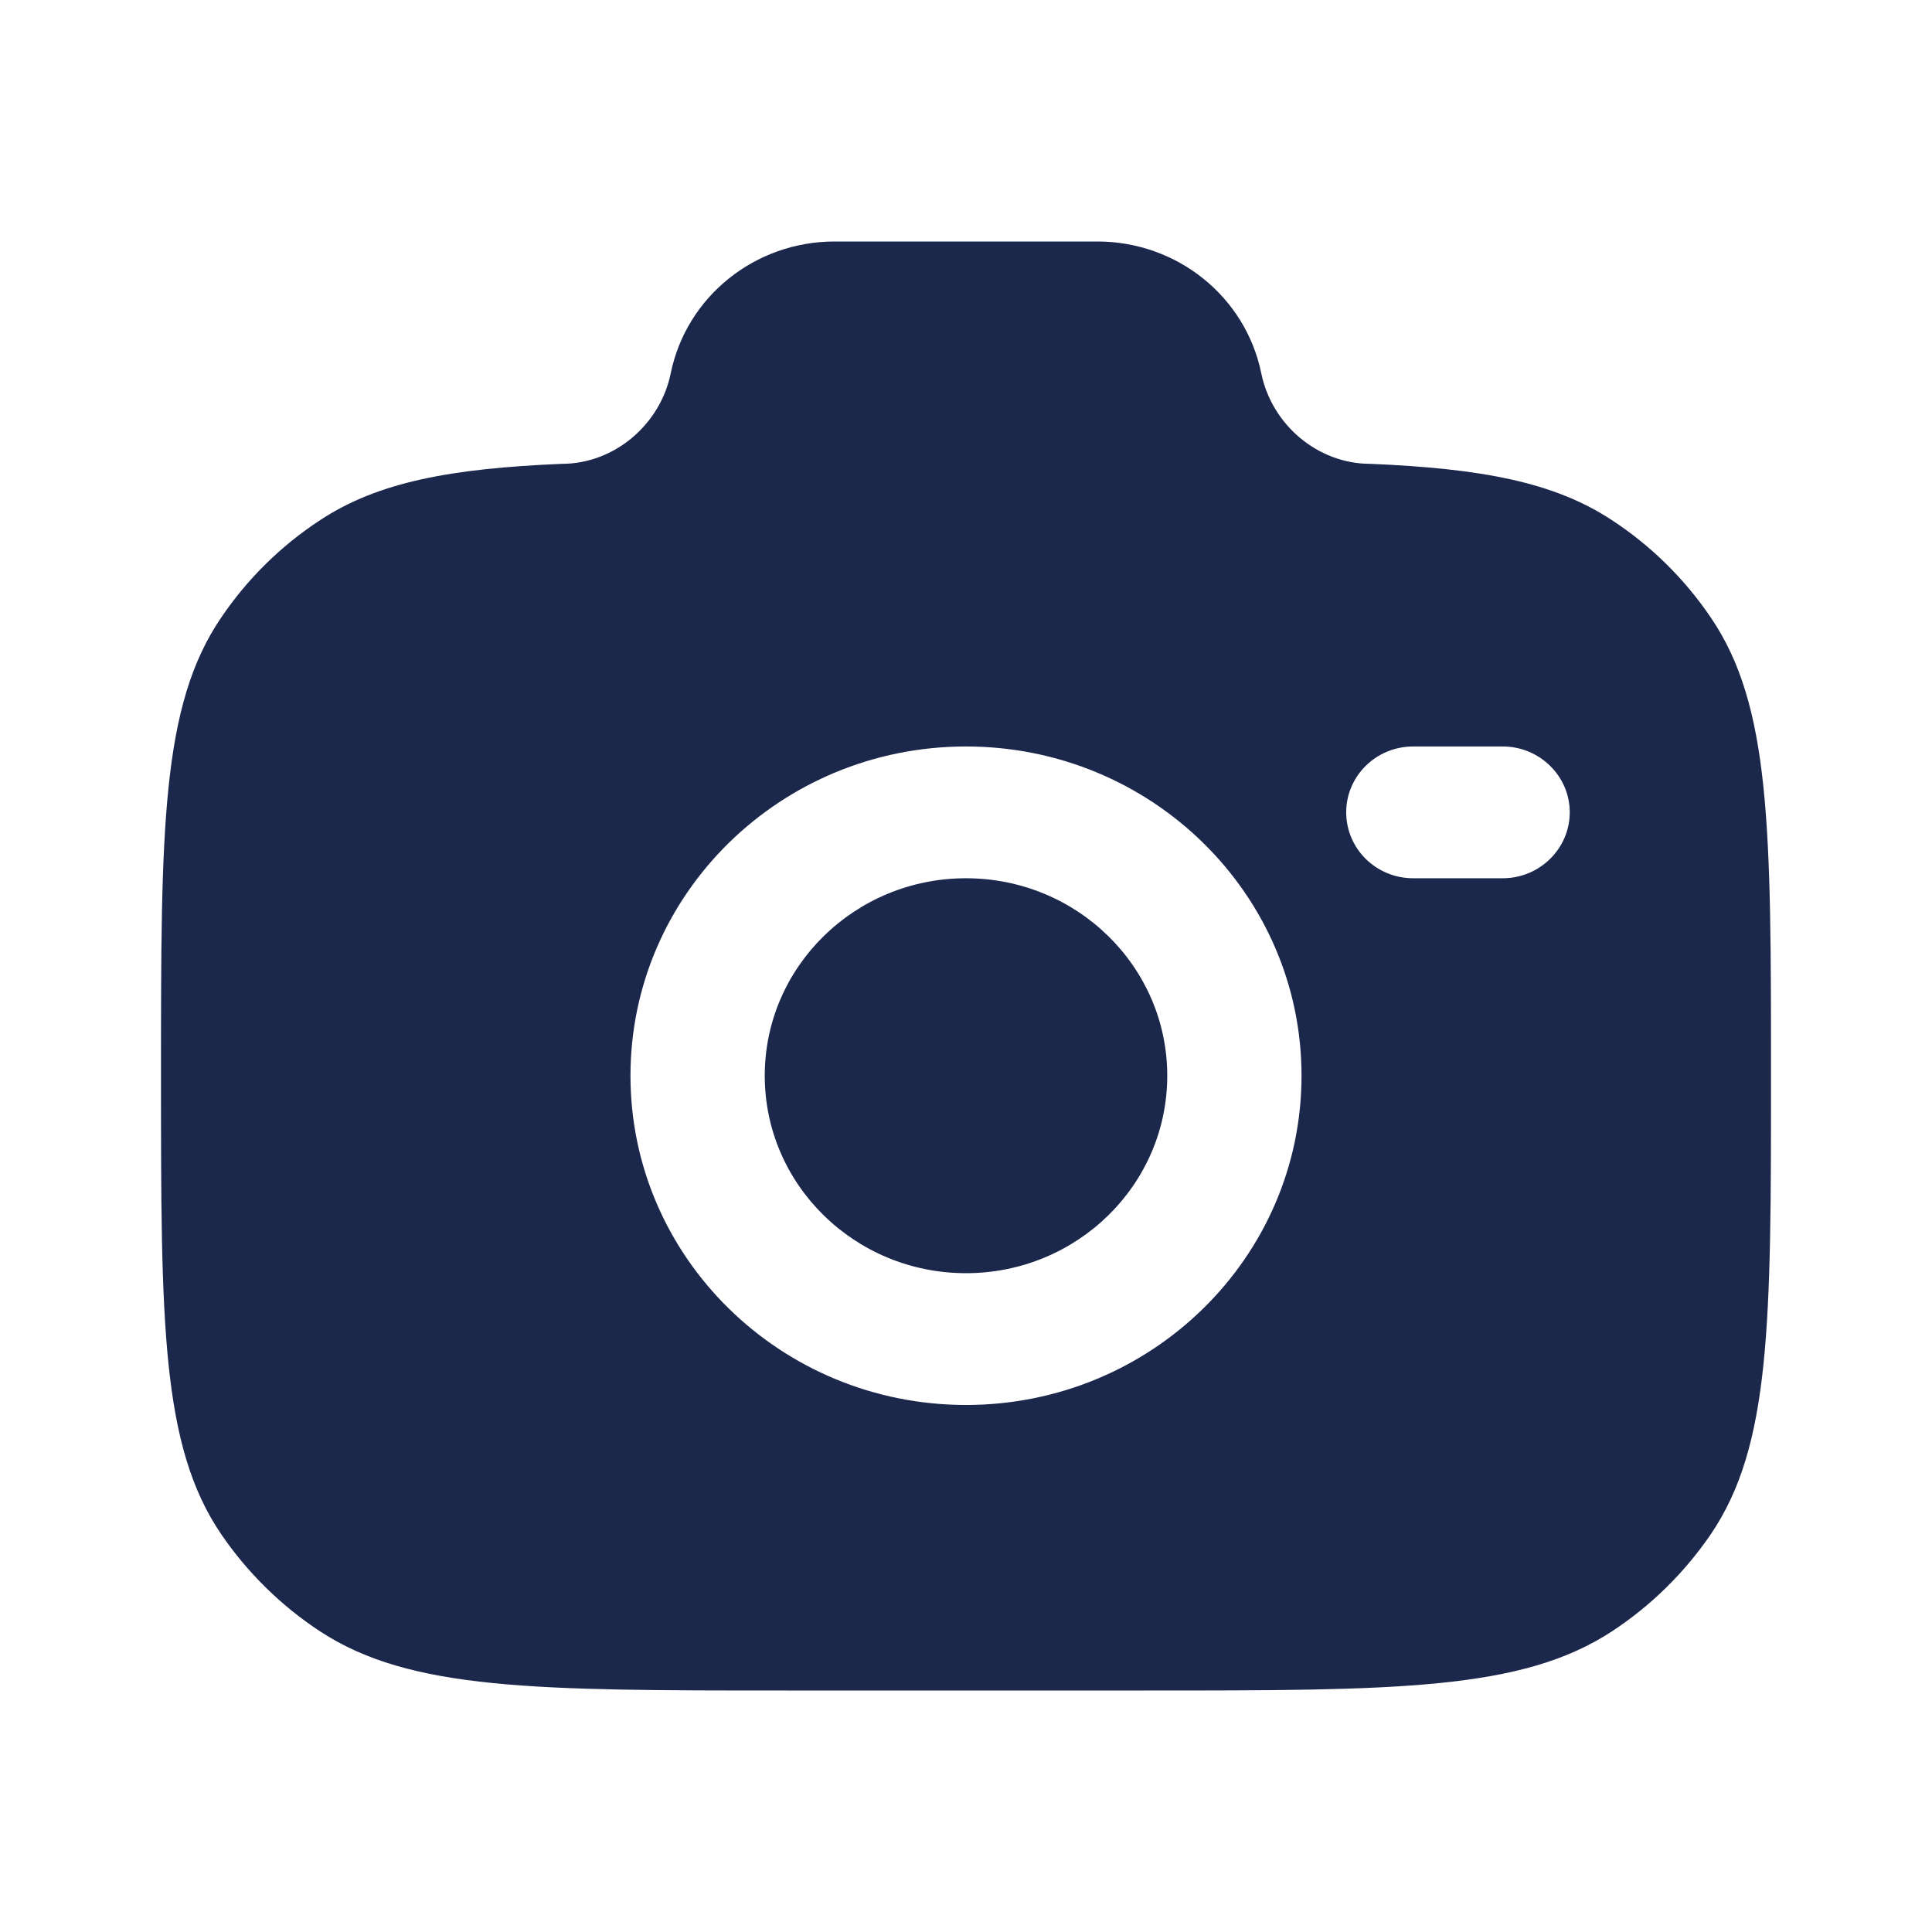
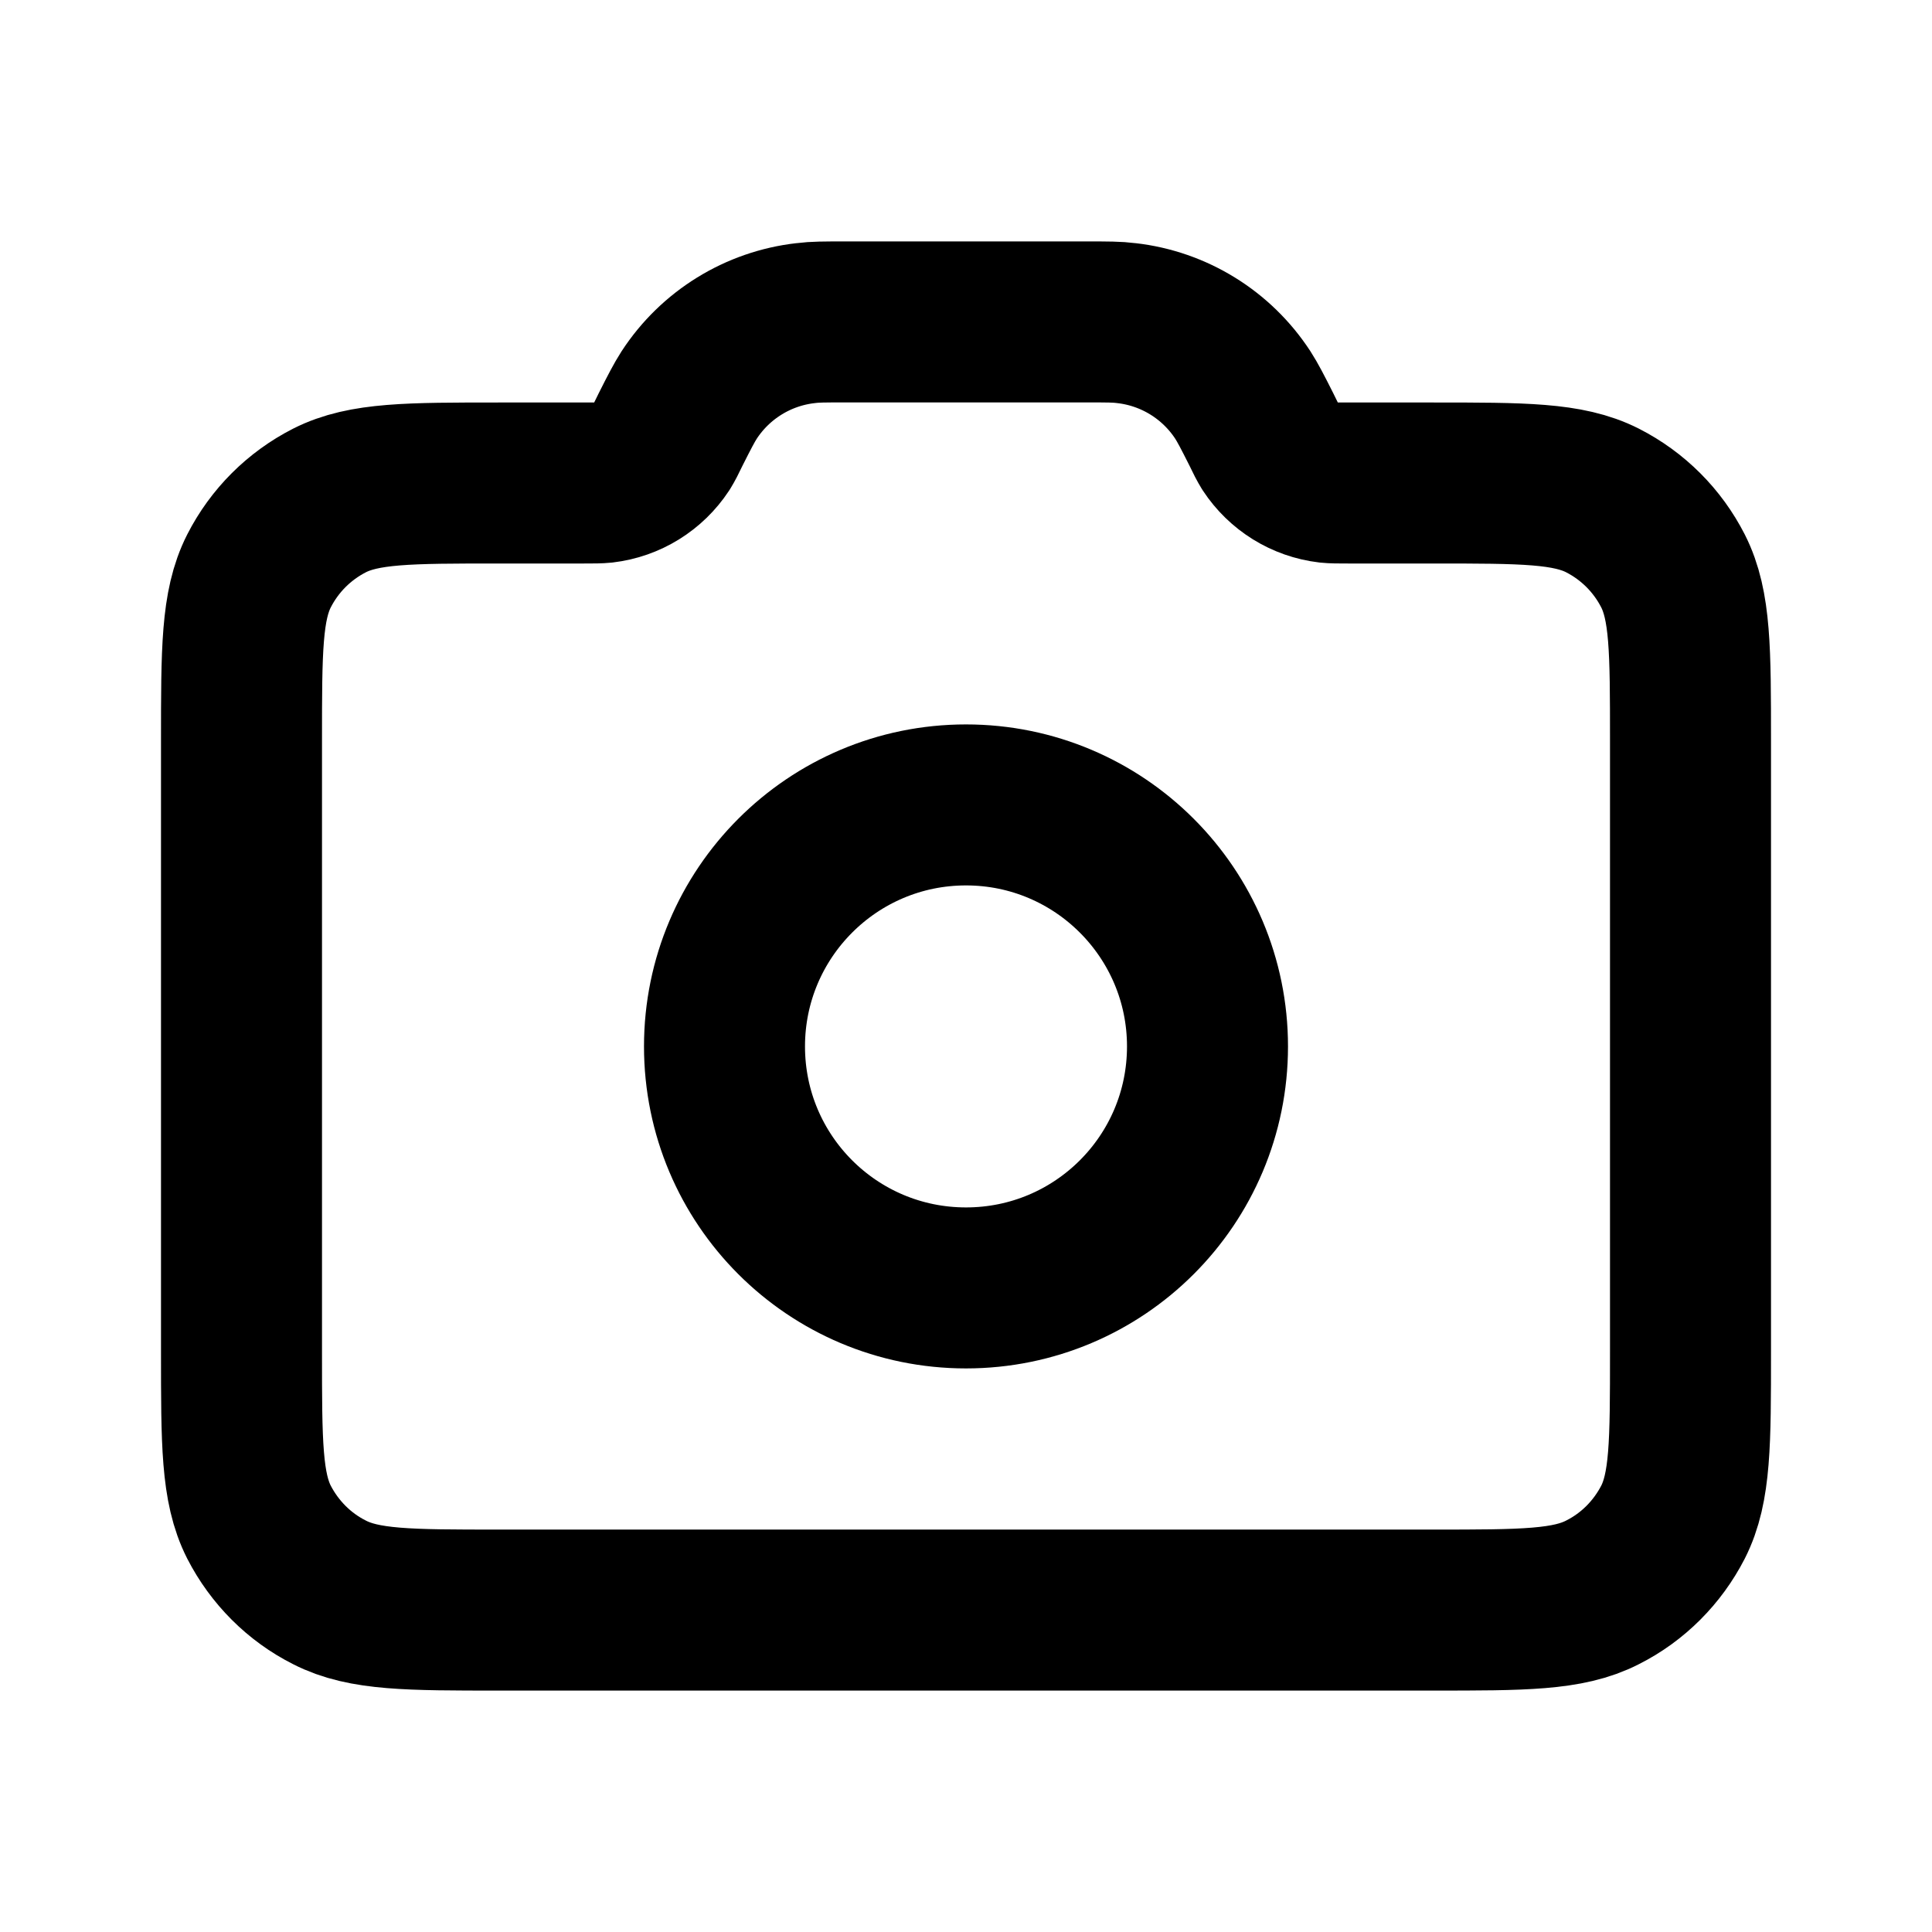
- <svg xmlns="http://www.w3.org/2000/svg" width="24px" height="24px" viewBox="0 0 24 24" version="1.1">
+ <svg xmlns="http://www.w3.org/2000/svg" width="32px" height="px" viewBox="0 0 32 32" version="1.1">
  <g id="surface1">
-     <path style=" stroke:none;fill-rule:evenodd;fill:rgb(10.98%,15.294%,29.804%);fill-opacity:1;" d="M 9.777 21 L 14.223 21 C 17.344 21 18.902 21 20.023 20.266 C 20.512 19.945 20.926 19.535 21.25 19.062 C 22 17.961 22 16.43 22 13.363 C 22 10.301 22 8.766 21.25 7.668 C 20.926 7.191 20.512 6.781 20.023 6.461 C 19.305 5.988 18.402 5.82 17.023 5.762 C 16.363 5.762 15.797 5.27 15.668 4.637 C 15.473 3.684 14.621 3 13.633 3 L 10.367 3 C 9.379 3 8.527 3.684 8.332 4.637 C 8.203 5.27 7.637 5.762 6.977 5.762 C 5.598 5.82 4.695 5.988 3.977 6.461 C 3.488 6.781 3.074 7.191 2.75 7.668 C 2 8.766 2 10.301 2 13.363 C 2 16.43 2 17.961 2.75 19.062 C 3.074 19.535 3.488 19.945 3.977 20.266 C 5.098 21 6.656 21 9.777 21 Z M 12 9.273 C 9.699 9.273 7.832 11.105 7.832 13.363 C 7.832 15.621 9.699 17.453 12 17.453 C 14.301 17.453 16.168 15.621 16.168 13.363 C 16.168 11.105 14.301 9.273 12 9.273 Z M 12 10.91 C 10.621 10.91 9.5 12.008 9.5 13.363 C 9.5 14.719 10.621 15.816 12 15.816 C 13.379 15.816 14.5 14.719 14.5 13.363 C 14.5 12.008 13.379 10.91 12 10.91 Z M 16.723 10.09 C 16.723 9.641 17.094 9.273 17.555 9.273 L 18.668 9.273 C 19.125 9.273 19.5 9.641 19.5 10.09 C 19.5 10.543 19.125 10.91 18.668 10.91 L 17.555 10.91 C 17.094 10.91 16.723 10.543 16.723 10.09 Z M 16.723 10.09 " />
+     <path style="fill:none;stroke-width:2;stroke-linecap:round;stroke-linejoin:round;stroke:rgb(0%,0%,0%);stroke-opacity:1;stroke-miterlimit:4;" d="M 12 15.999 C 13.658 15.999 15 14.657 15 12.999 C 15 11.344 13.658 9.999 12 9.999 C 10.342 9.999 9 11.344 9 12.999 C 9 14.657 10.342 15.999 12 15.999 Z M 12 15.999 " transform="matrix(1.333333,0,0,1.333333,0,0)" />
+     <path style="fill:none;stroke-width:2;stroke-linecap:round;stroke-linejoin:round;stroke:rgb(0%,0%,0%);stroke-opacity:1;stroke-miterlimit:4;" d="M 3 16.799 L 3 9.199 C 3 8.08 3 7.521 3.217 7.093 C 3.41 6.715 3.715 6.41 4.093 6.217 C 4.521 6 5.08 6 6.199 6 L 7.254 6 C 7.377 6 7.438 6 7.497 5.994 C 7.793 5.959 8.057 5.795 8.221 5.546 C 8.25 5.499 8.279 5.443 8.332 5.332 C 8.443 5.112 8.499 5.004 8.561 4.907 C 8.886 4.409 9.416 4.081 10.008 4.014 C 10.122 3.999 10.245 3.999 10.491 3.999 L 13.509 3.999 C 13.755 3.999 13.878 3.999 13.992 4.014 C 14.584 4.081 15.114 4.409 15.439 4.907 C 15.501 5.004 15.557 5.112 15.668 5.332 C 15.721 5.443 15.75 5.499 15.779 5.546 C 15.943 5.795 16.207 5.959 16.503 5.994 C 16.562 6 16.623 6 16.746 6 L 17.801 6 C 18.92 6 19.479 6 19.907 6.217 C 20.285 6.41 20.59 6.715 20.783 7.093 C 21 7.521 21 8.08 21 9.199 L 21 16.799 C 21 17.921 21 18.48 20.783 18.908 C 20.59 19.283 20.285 19.591 19.907 19.781 C 19.479 20.001 18.92 20.001 17.801 20.001 L 6.199 20.001 C 5.08 20.001 4.521 20.001 4.093 19.781 C 3.715 19.591 3.41 19.283 3.217 18.908 C 3 18.48 3 17.921 3 16.799 Z M 3 16.799 " transform="matrix(1.333333,0,0,1.333333,0,0)" />
  </g>
</svg>
